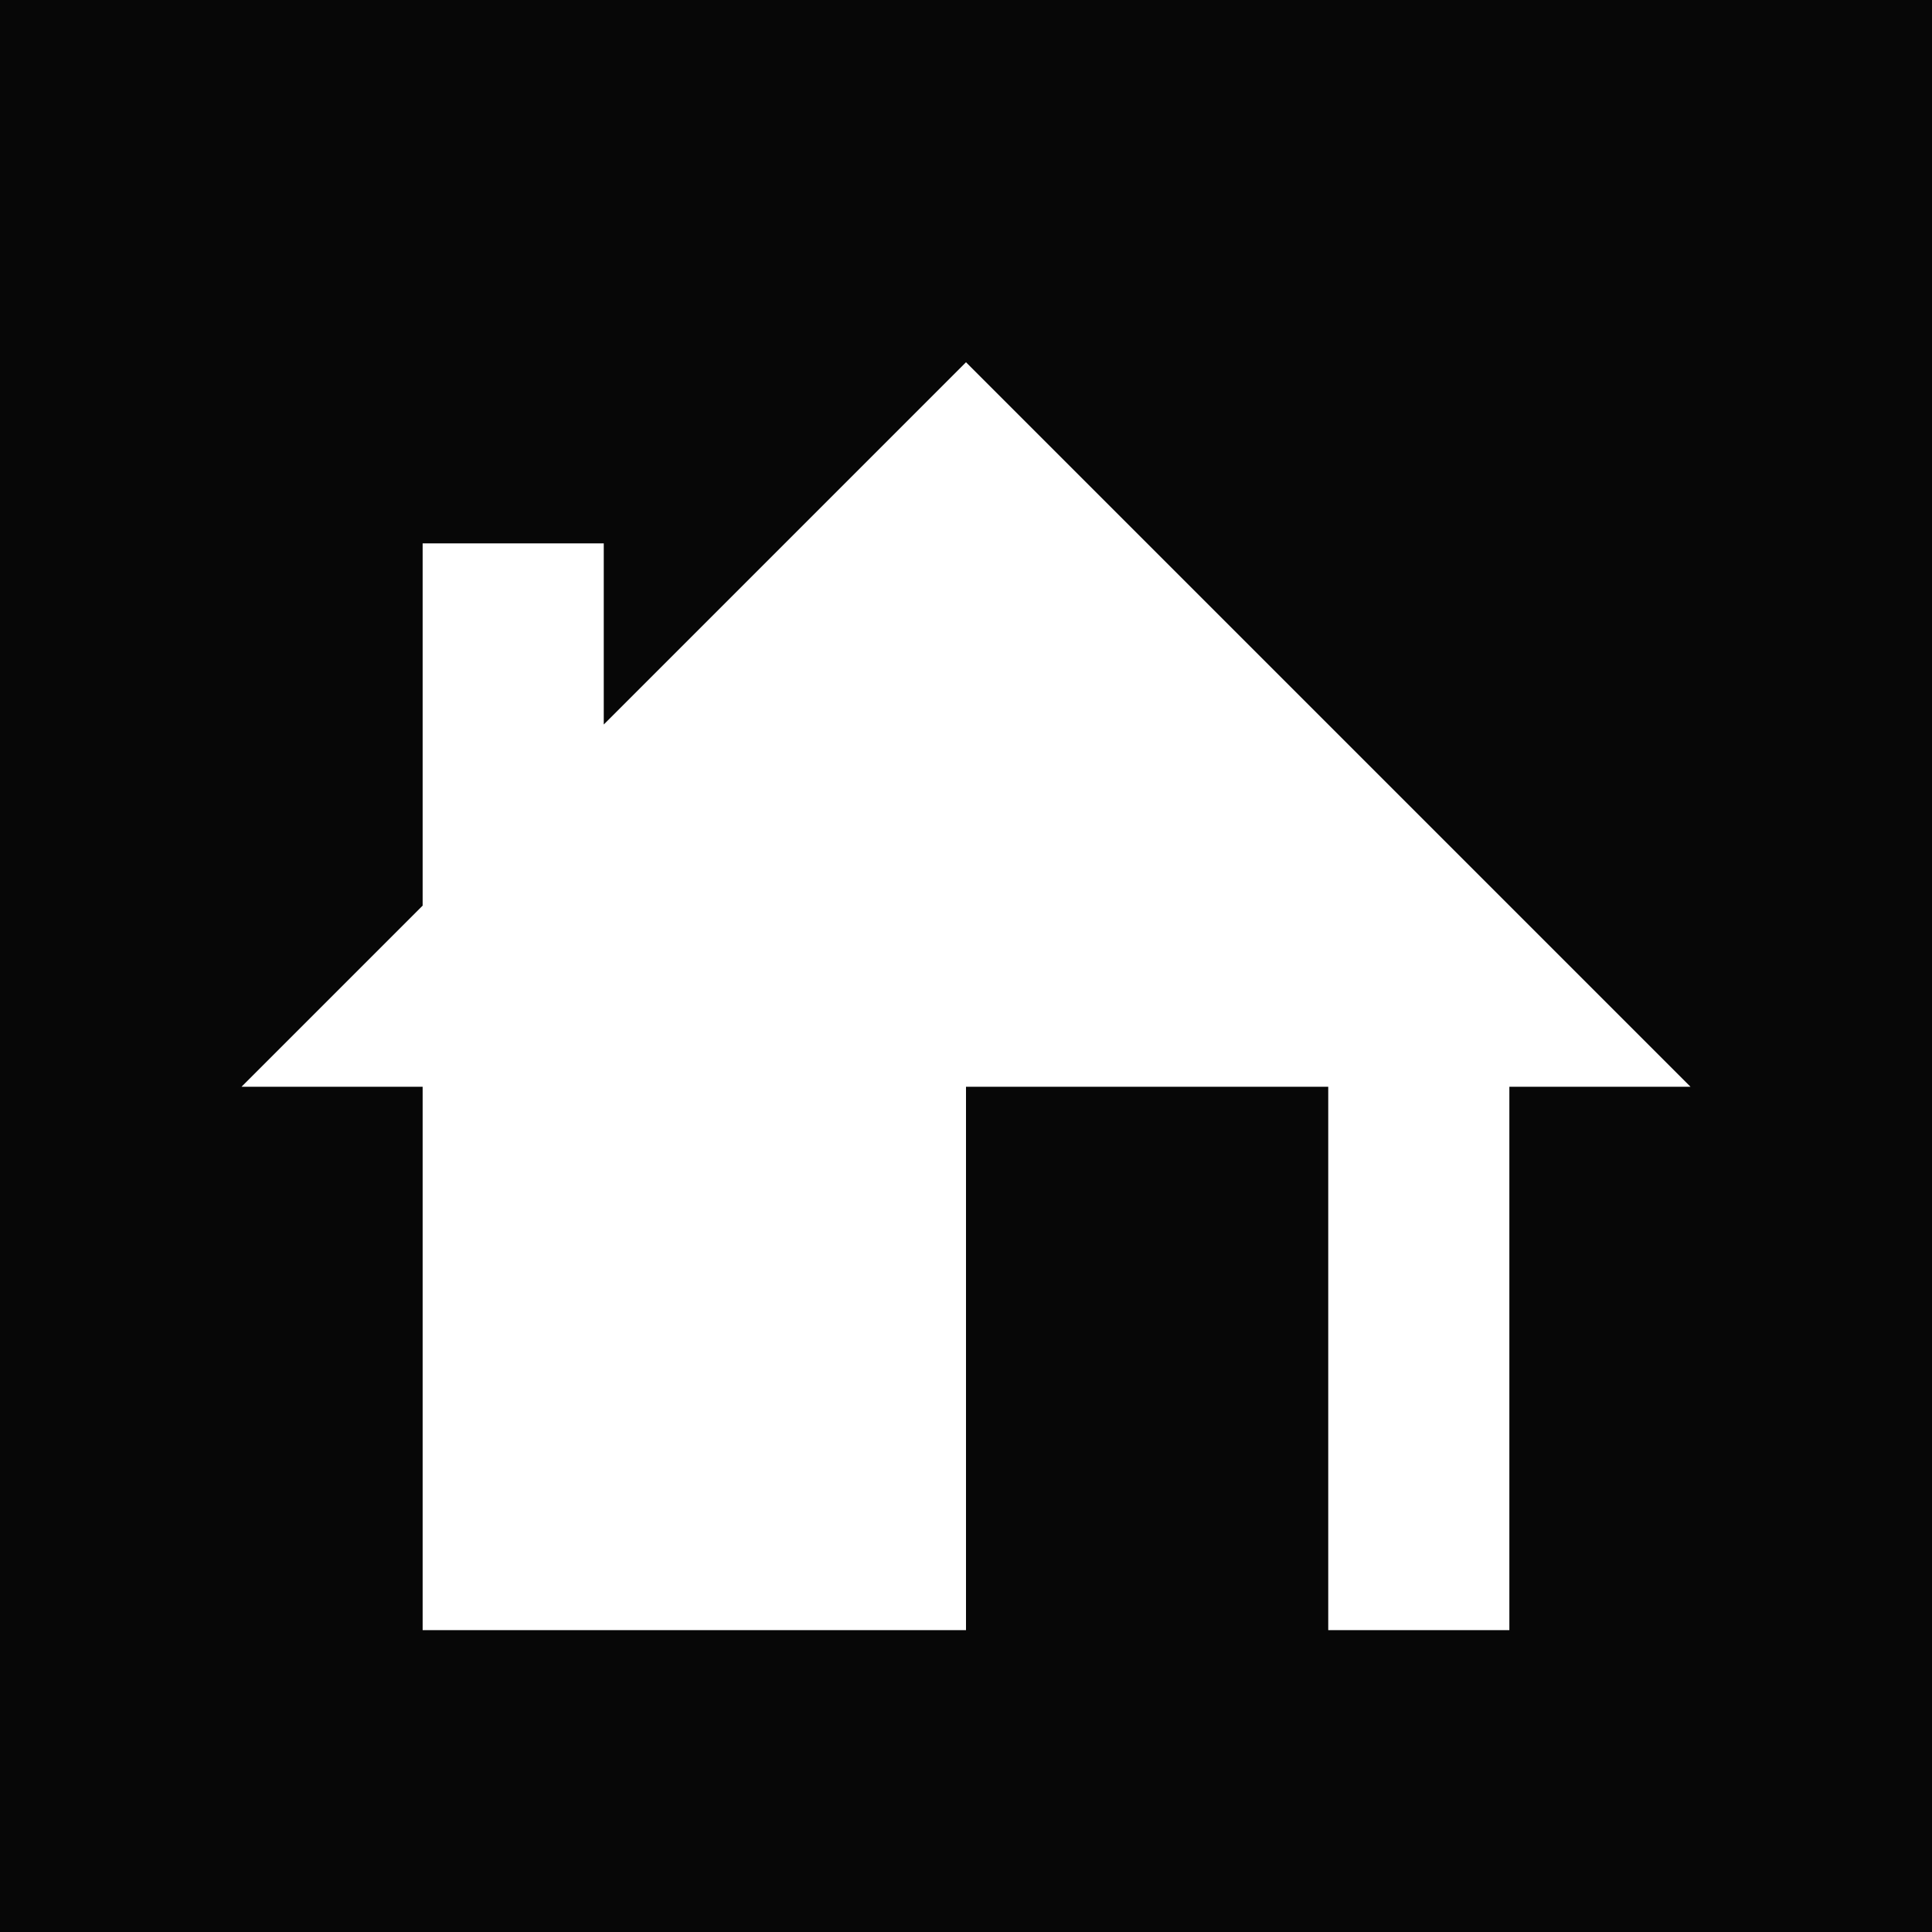
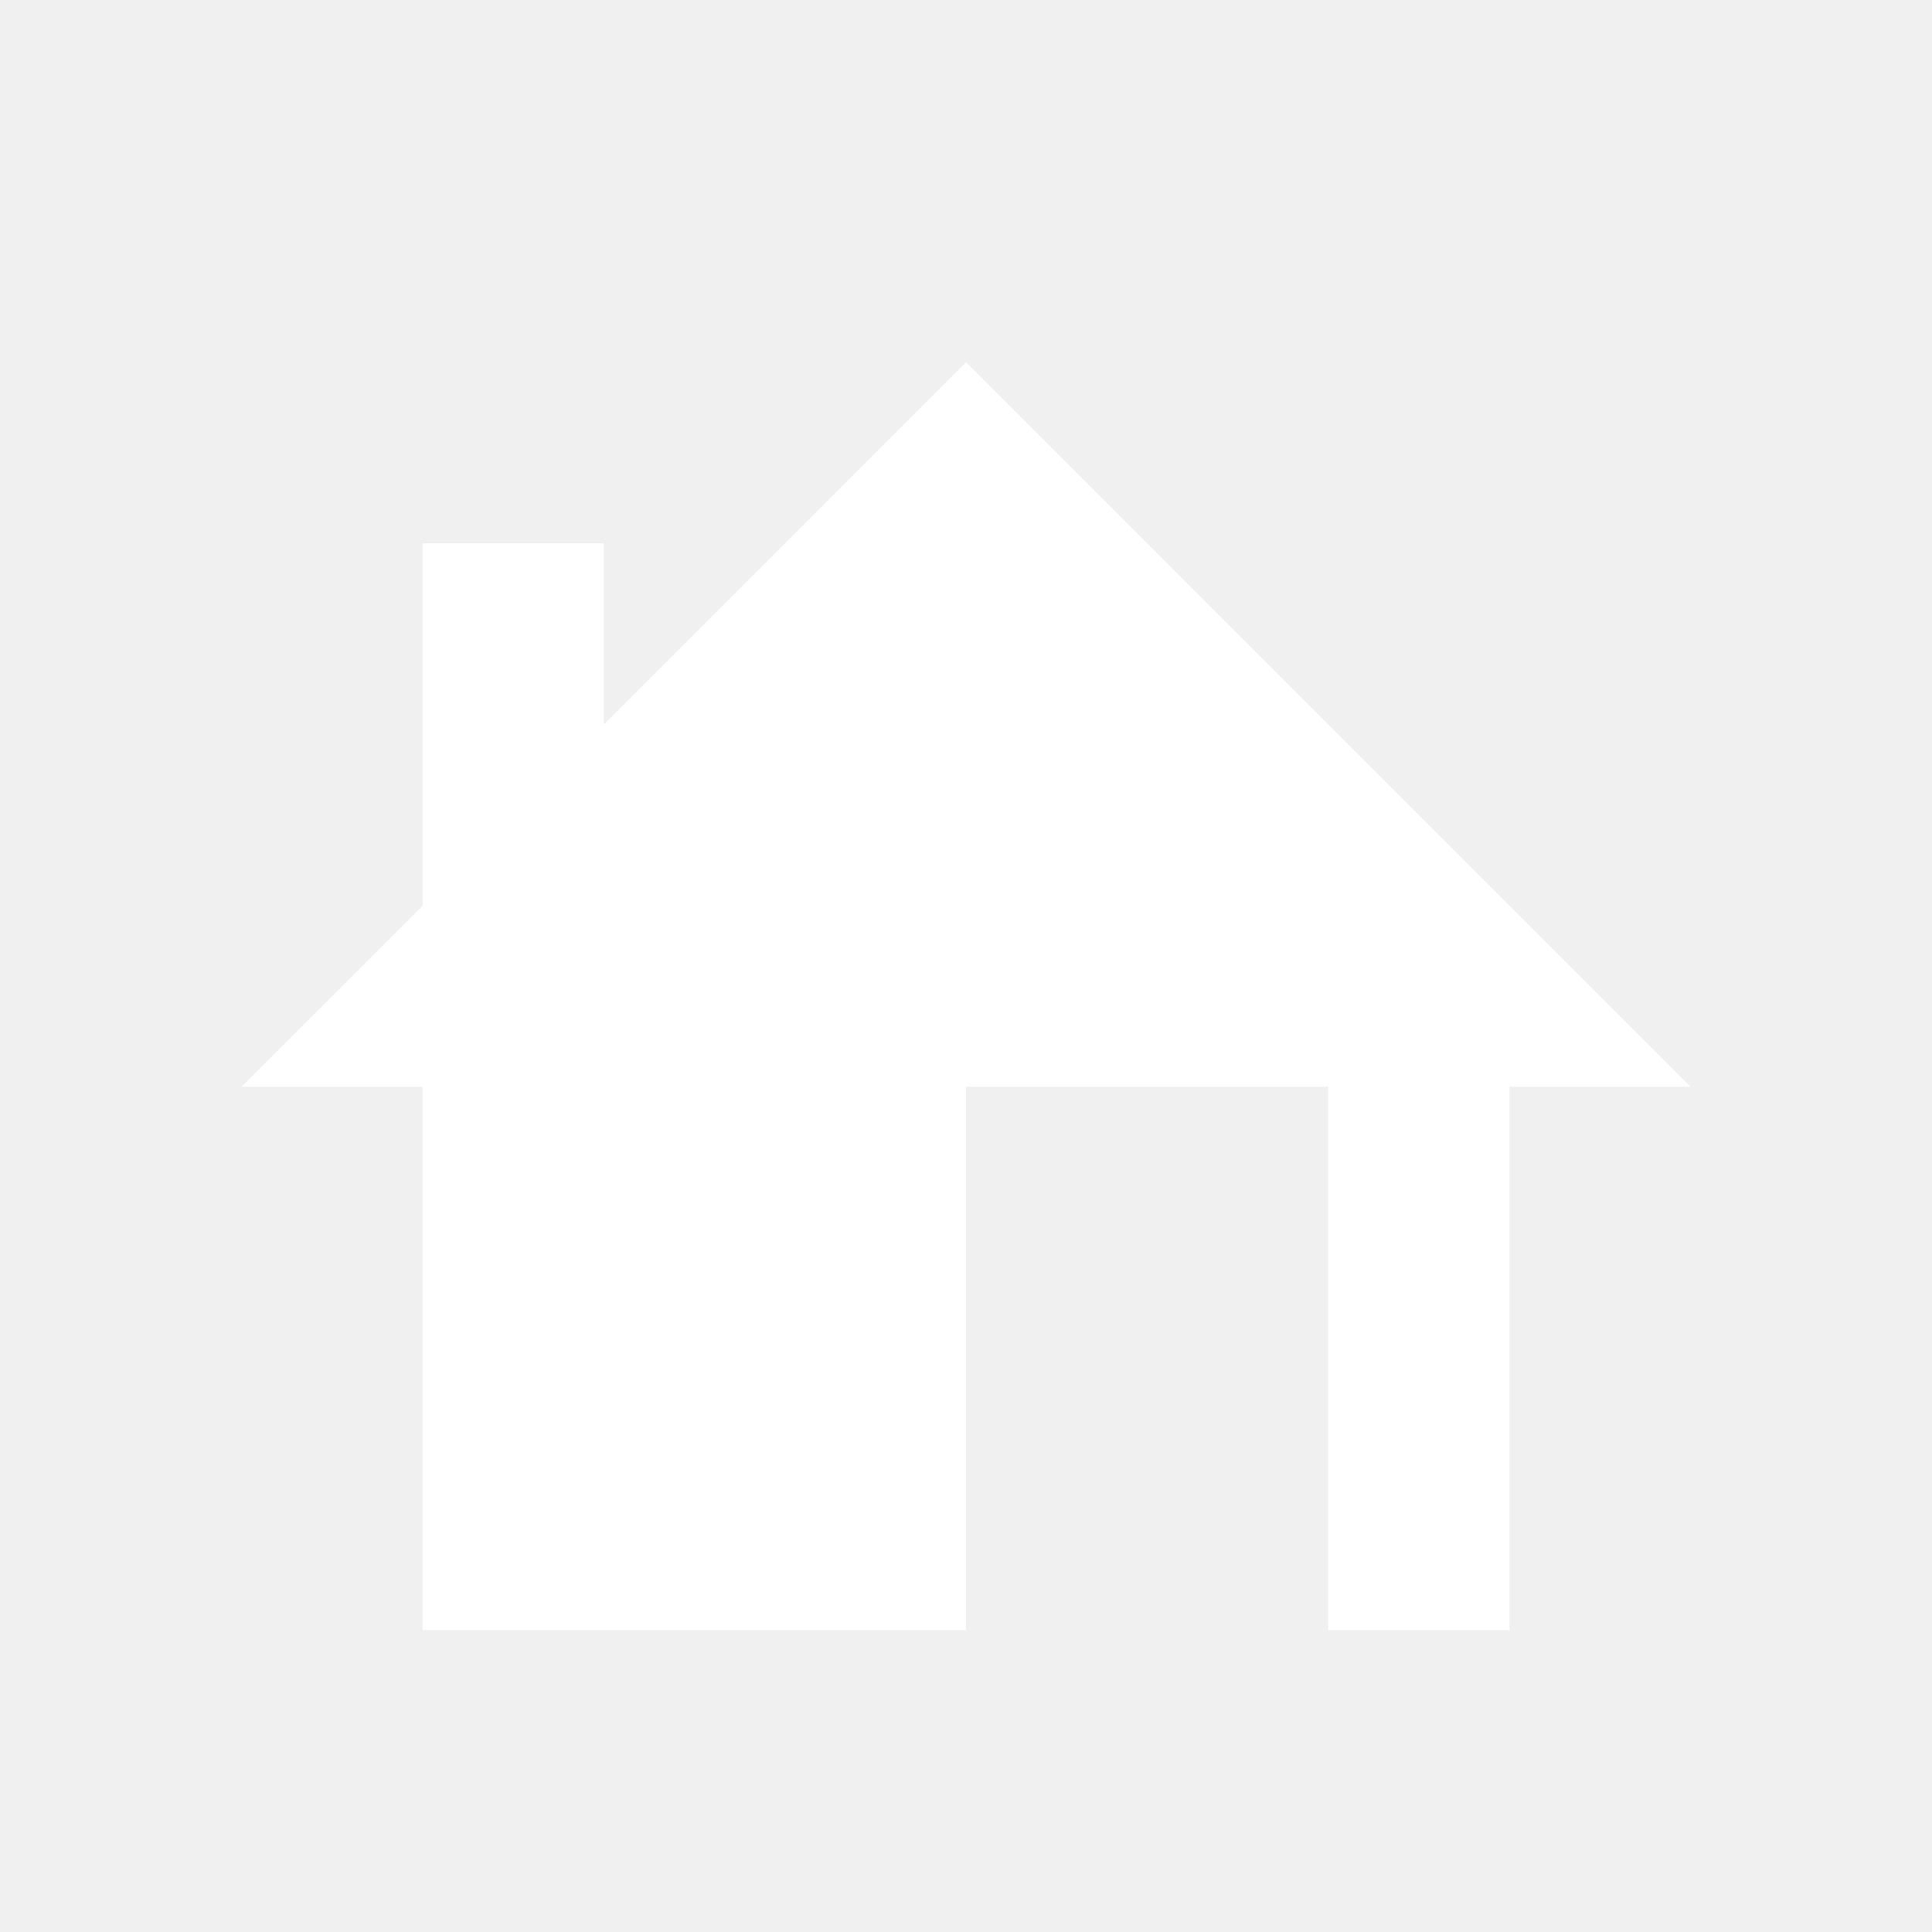
- <svg xmlns="http://www.w3.org/2000/svg" version="1.2" baseProfile="tiny" x="0px" y="0px" viewBox="0 0 67.5 67.5" xml:space="preserve">
-   <g id="BG_1_">
-     <g id="BG">
-       <rect fill-rule="evenodd" fill="#070707" width="67.5" height="67.5" />
-     </g>
-   </g>
-   <g id="home_1_">
-     <g id="home">
-       <polygon fill="#FFFFFF" points="33.75,12.656 21.094,25.313 21.094,18.984 14.766,18.984 14.766,31.641 8.438,37.969     14.766,37.969 14.766,56.953 33.75,56.953 33.75,37.969 46.406,37.969 46.406,56.953 52.734,56.953 52.734,37.969 59.063,37.969       " />
-     </g>
+ <svg xmlns="http://www.w3.org/2000/svg" version="1.1" id="home_1_" x="0px" y="0px" viewBox="0 0 67.5 67.5" xml:space="preserve" enable-background="new 0 0 67.5 67.5">
+   <style type="text/css">
+     
+ 	.st0{fill-rule:evenodd;clip-rule:evenodd;fill:#FFFFFF;}
+ 
+   </style>
+   <g id="home">
+     <polygon class="st0" points="33.75,12.656 21.094,25.313 21.094,18.984 14.766,18.984 14.766,31.641 8.437,37.969 14.766,37.969     14.766,56.953 33.75,56.953 33.75,37.969 46.406,37.969 46.406,56.953 52.734,56.953 52.734,37.969 59.062,37.969   " />
  </g>
</svg>
